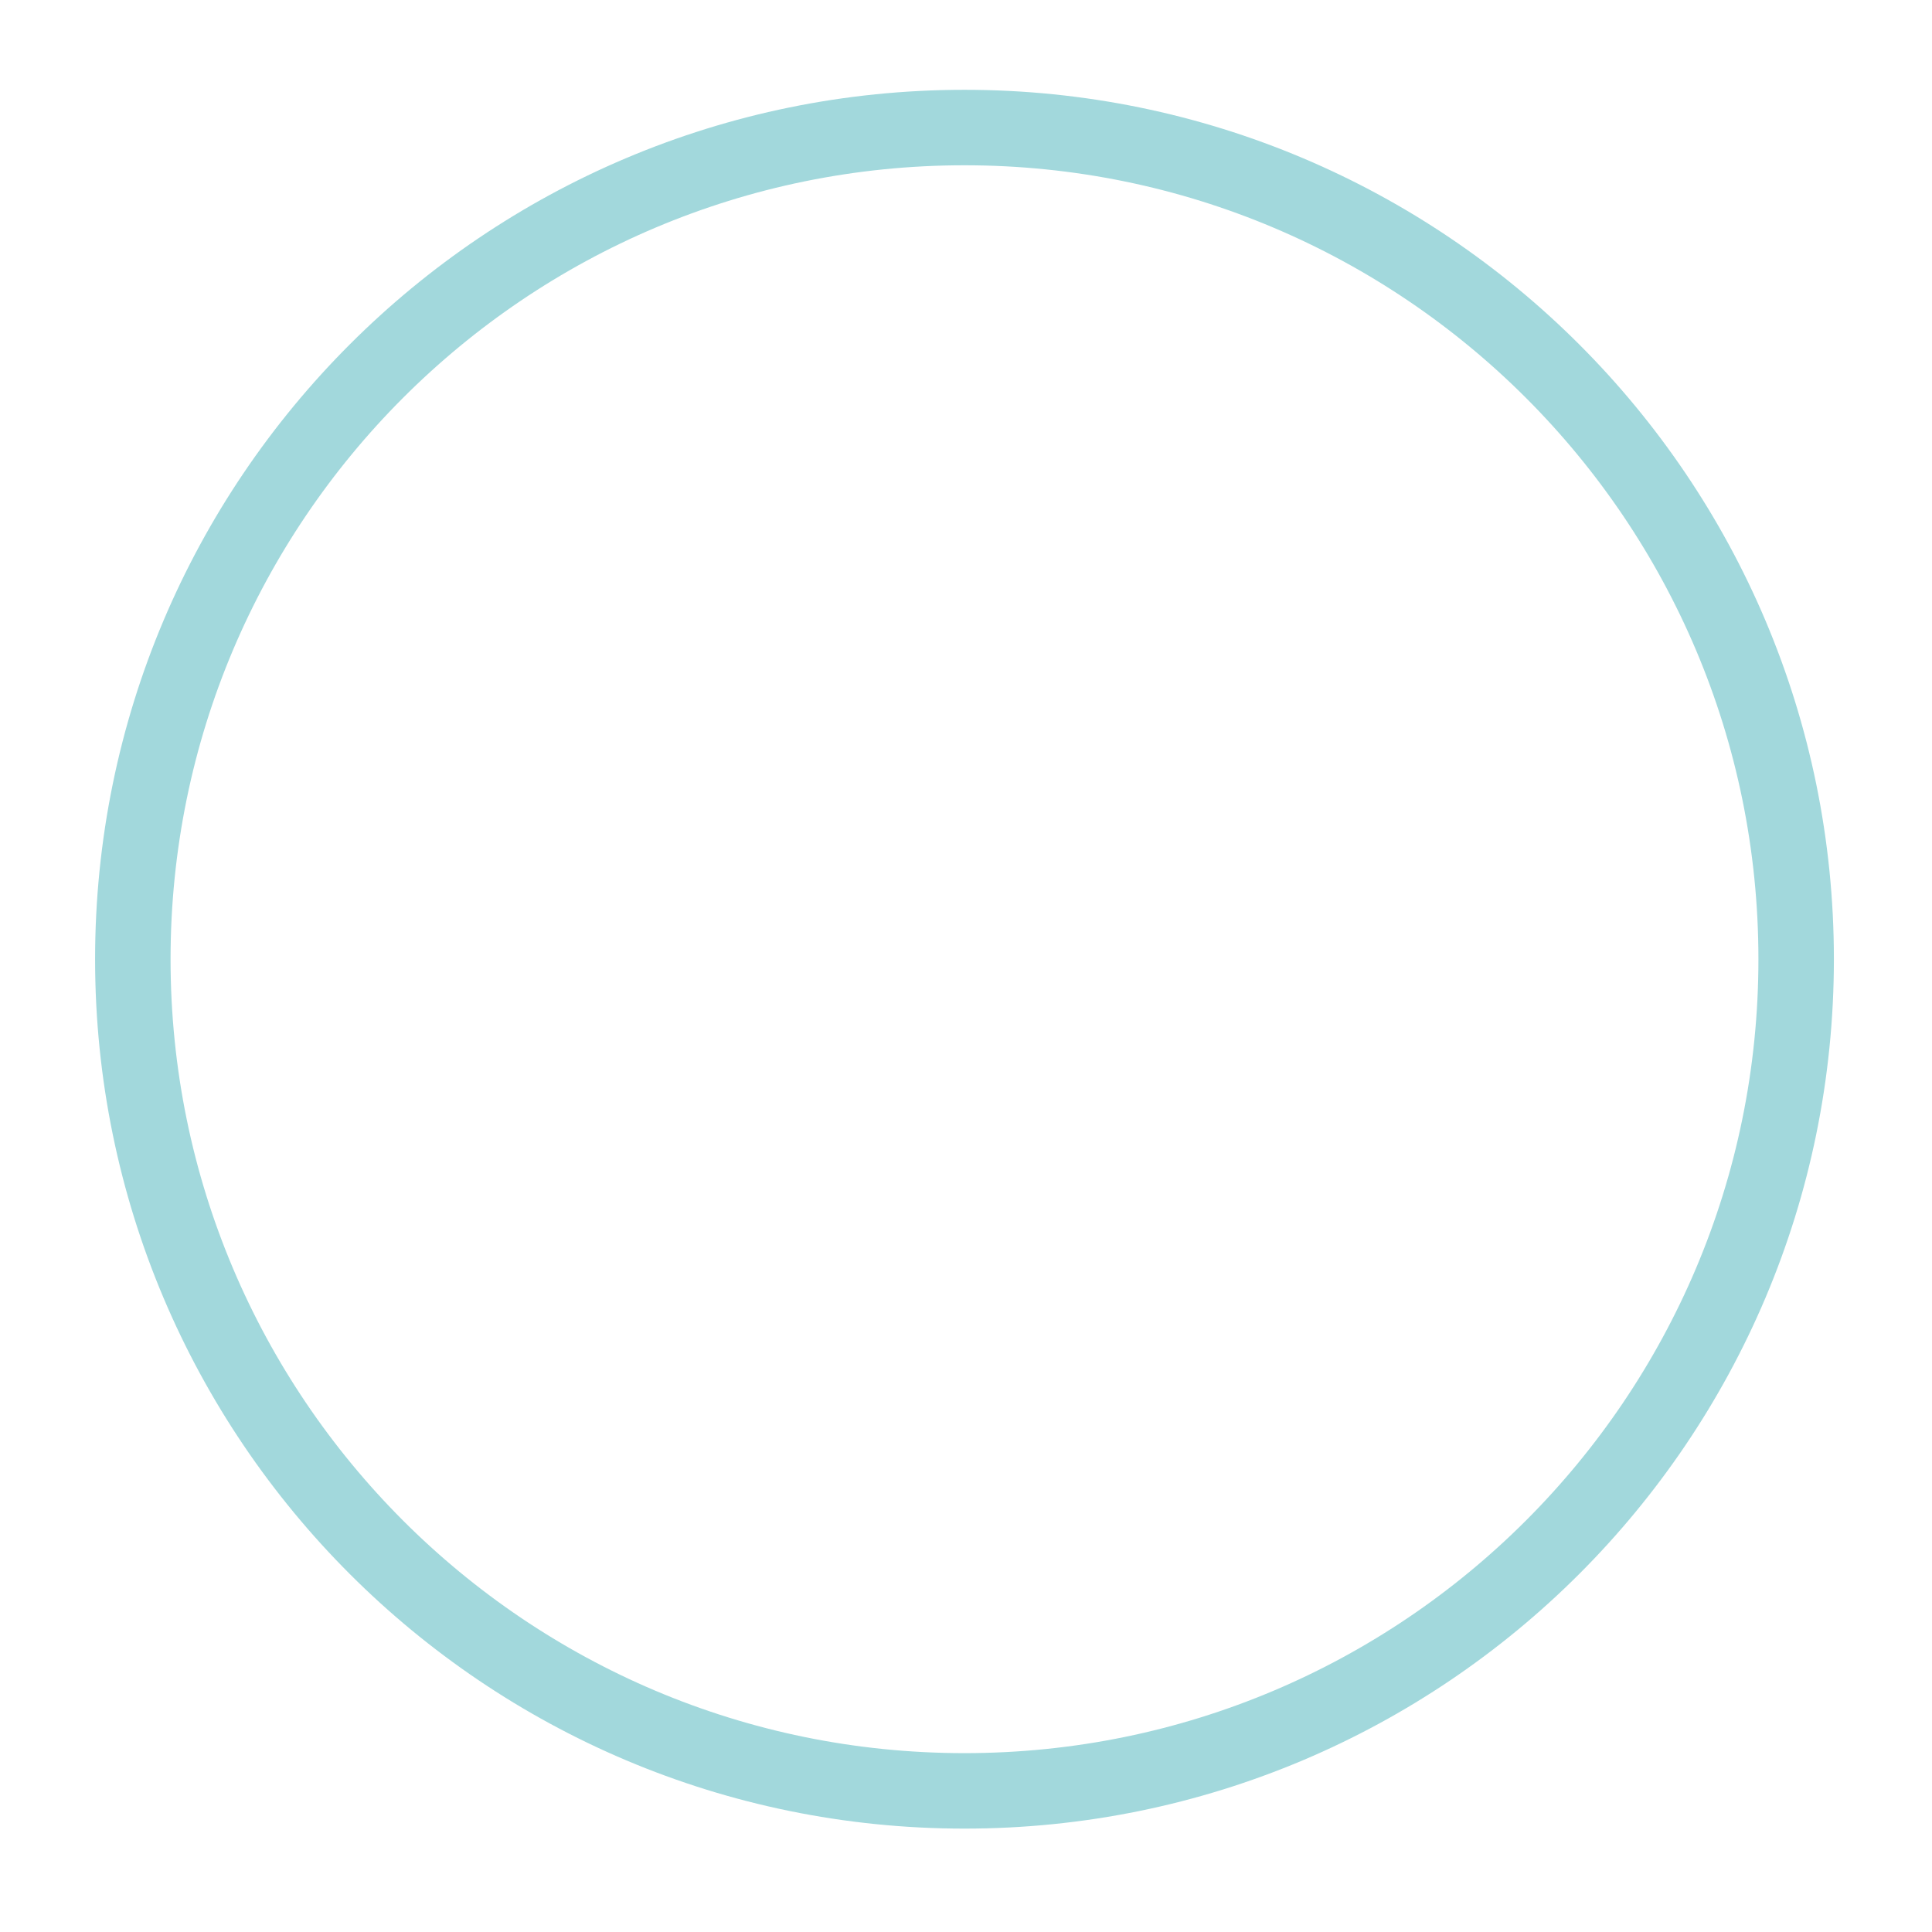
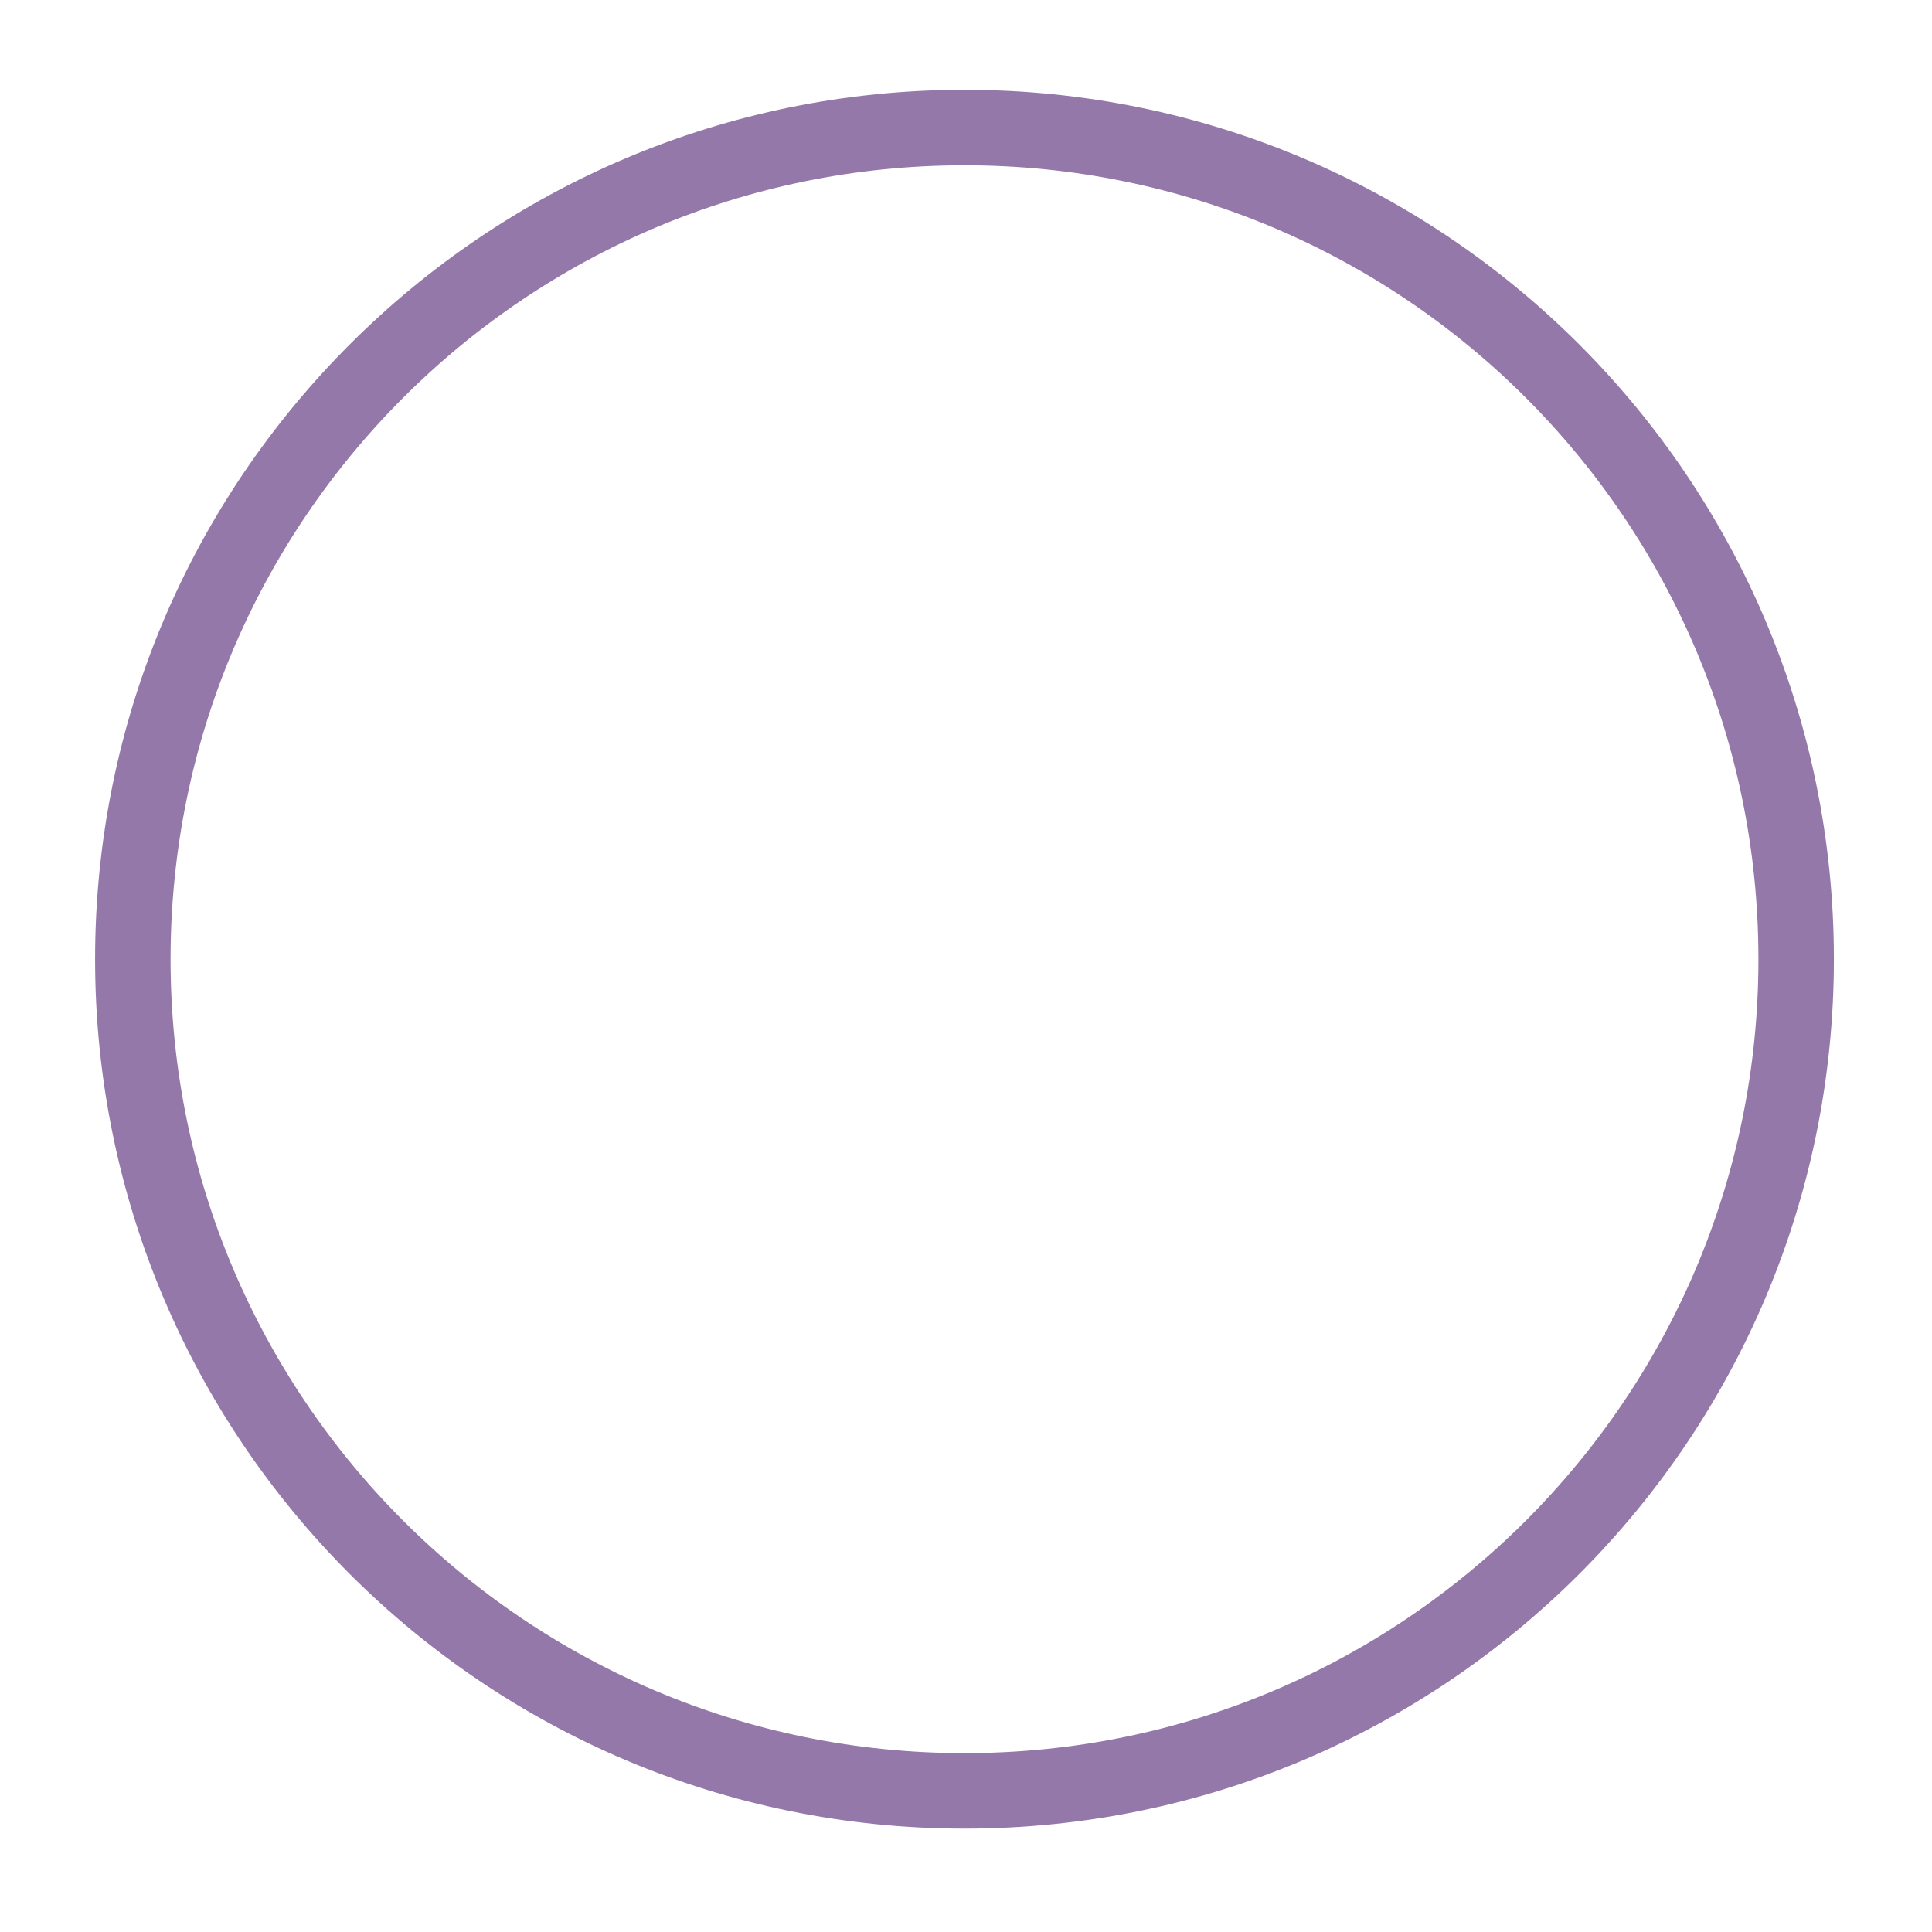
<svg xmlns="http://www.w3.org/2000/svg" version="1.1" id="Layer_1" x="0px" y="0px" viewBox="-895 641 256 256" style="enable-background:new -895 641 256 256;" xml:space="preserve">
  <style type="text/css">
- 	.st5{fill:none;stroke:#a2d8dc;stroke-width:10;stroke-miterlimit:10;}
+ 	.st5{fill:none;stroke:#9478aa;stroke-width:10;stroke-miterlimit:10;}
</style>
  <g>
    <g>
      <circle class="st5" cx="-767.2" cy="768.1" r="110.2" />
    </g>
  </g>
</svg>
